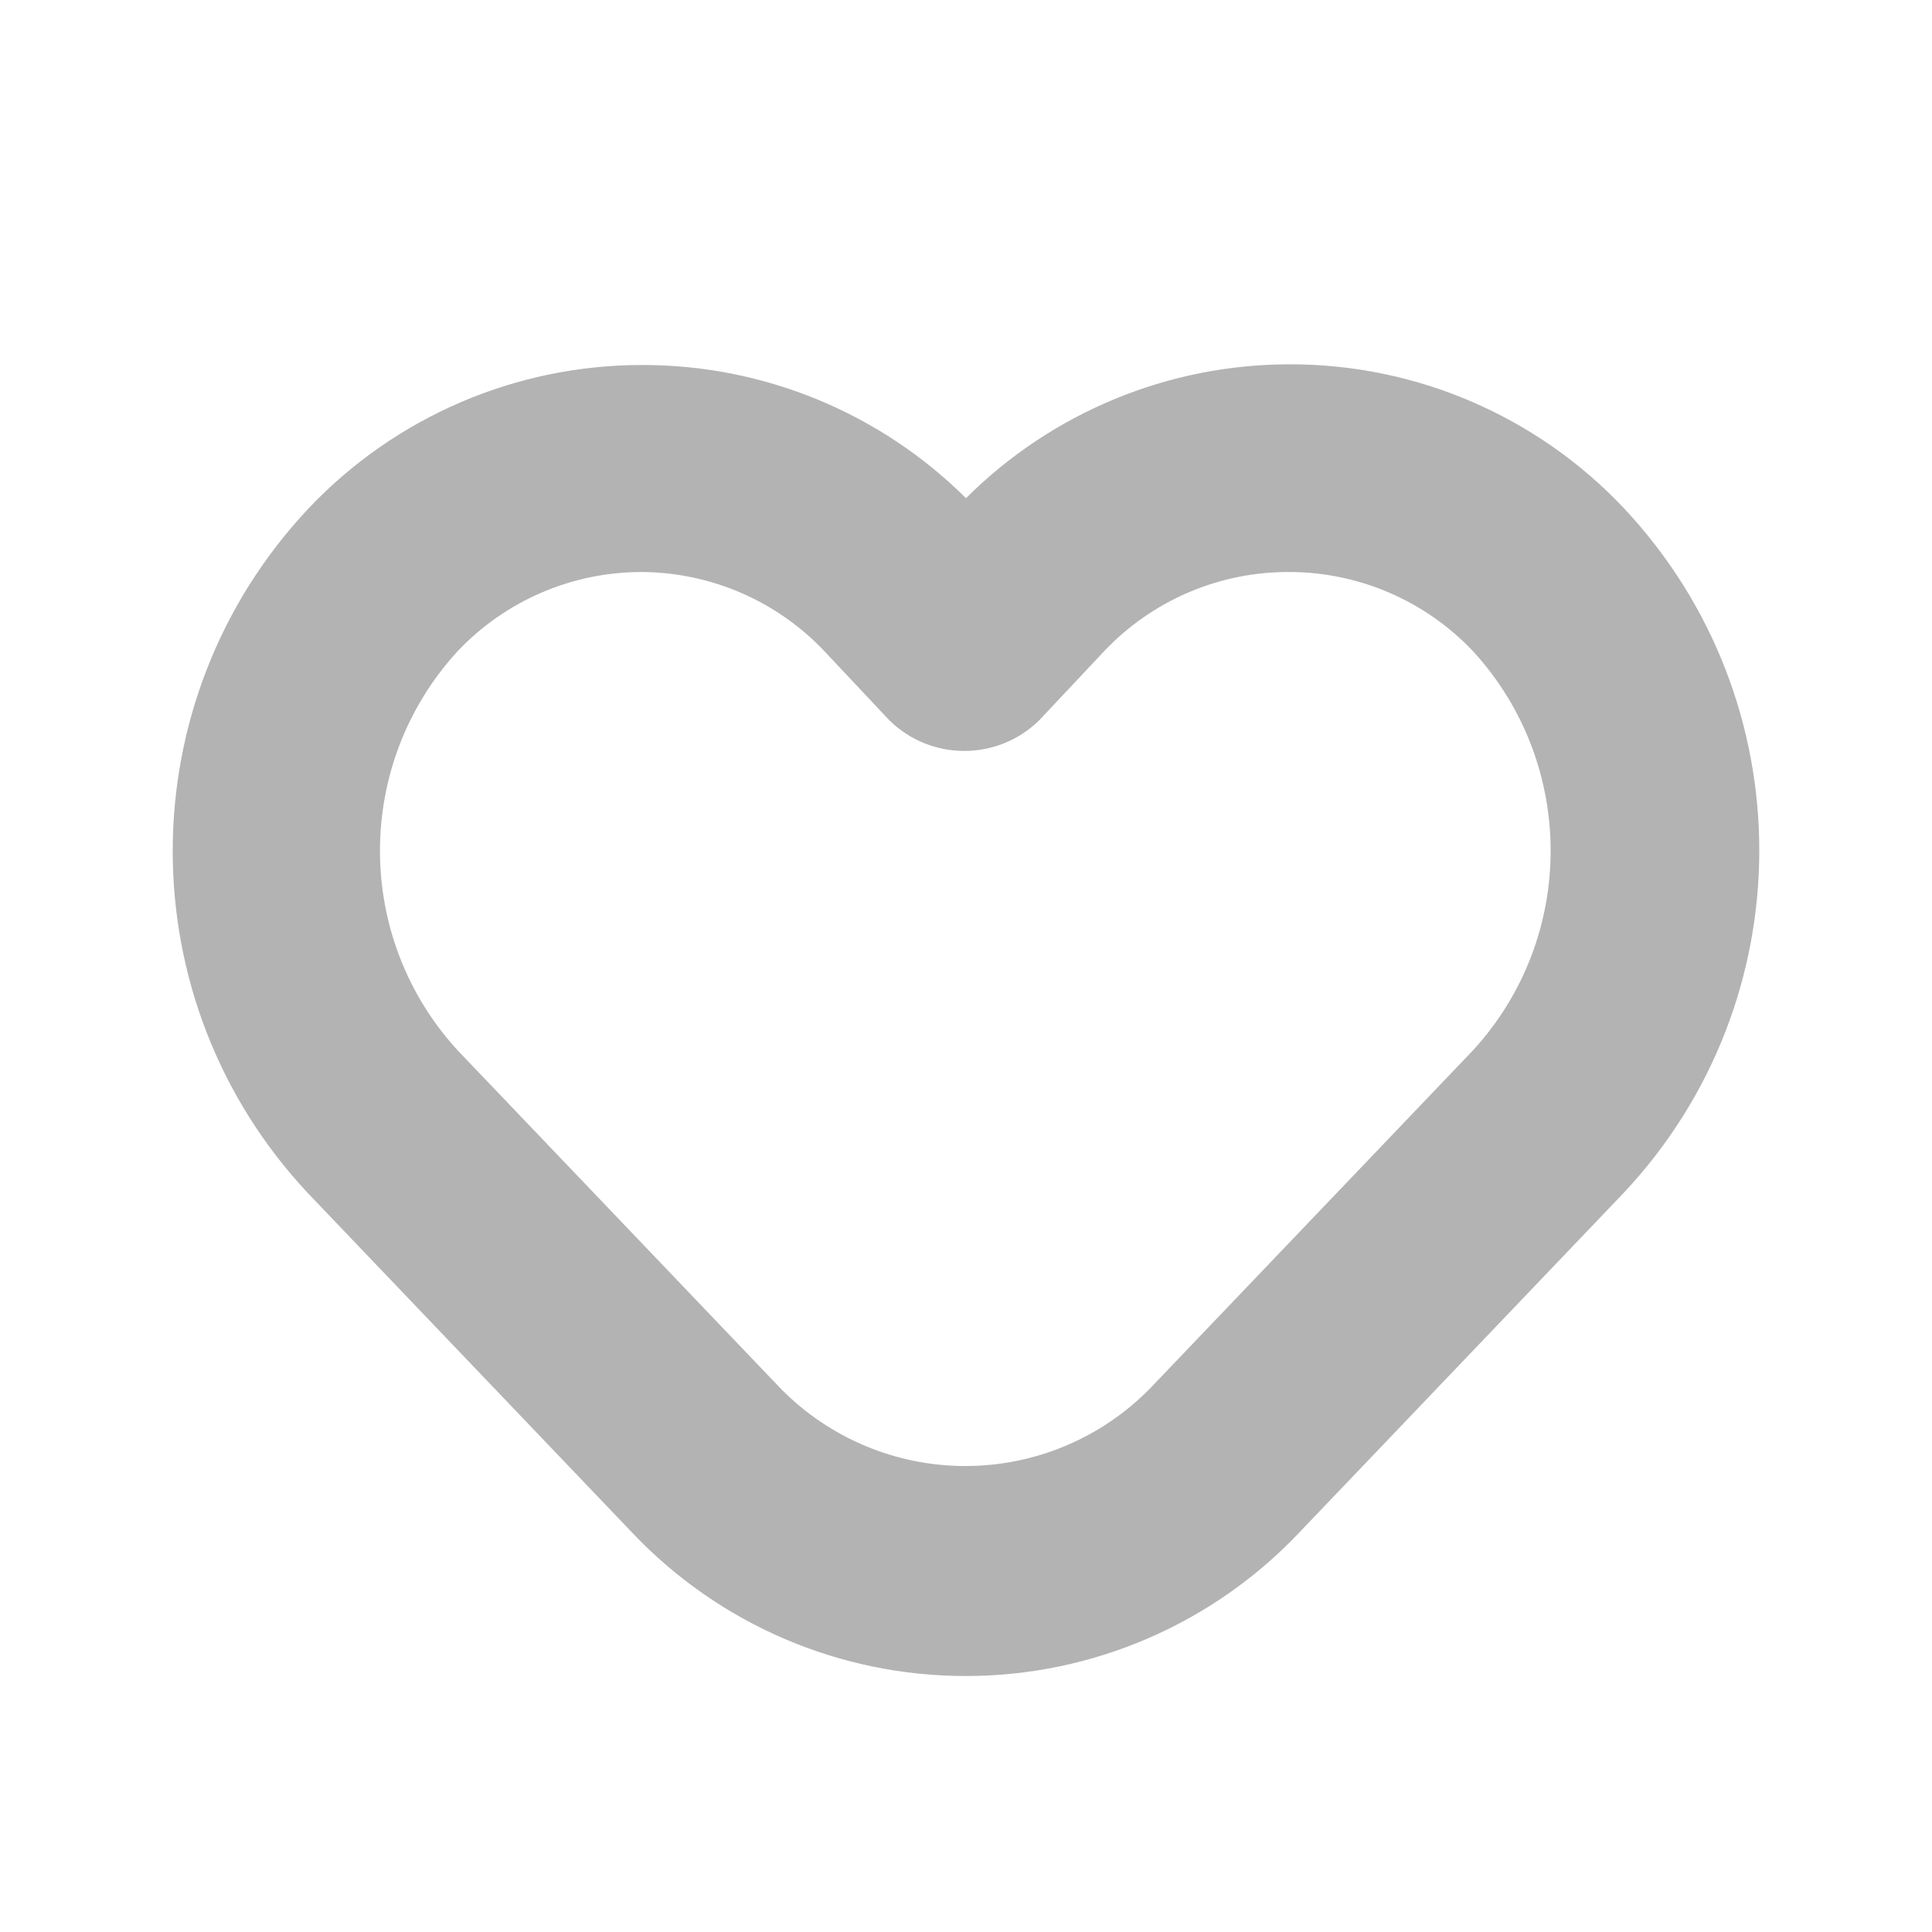
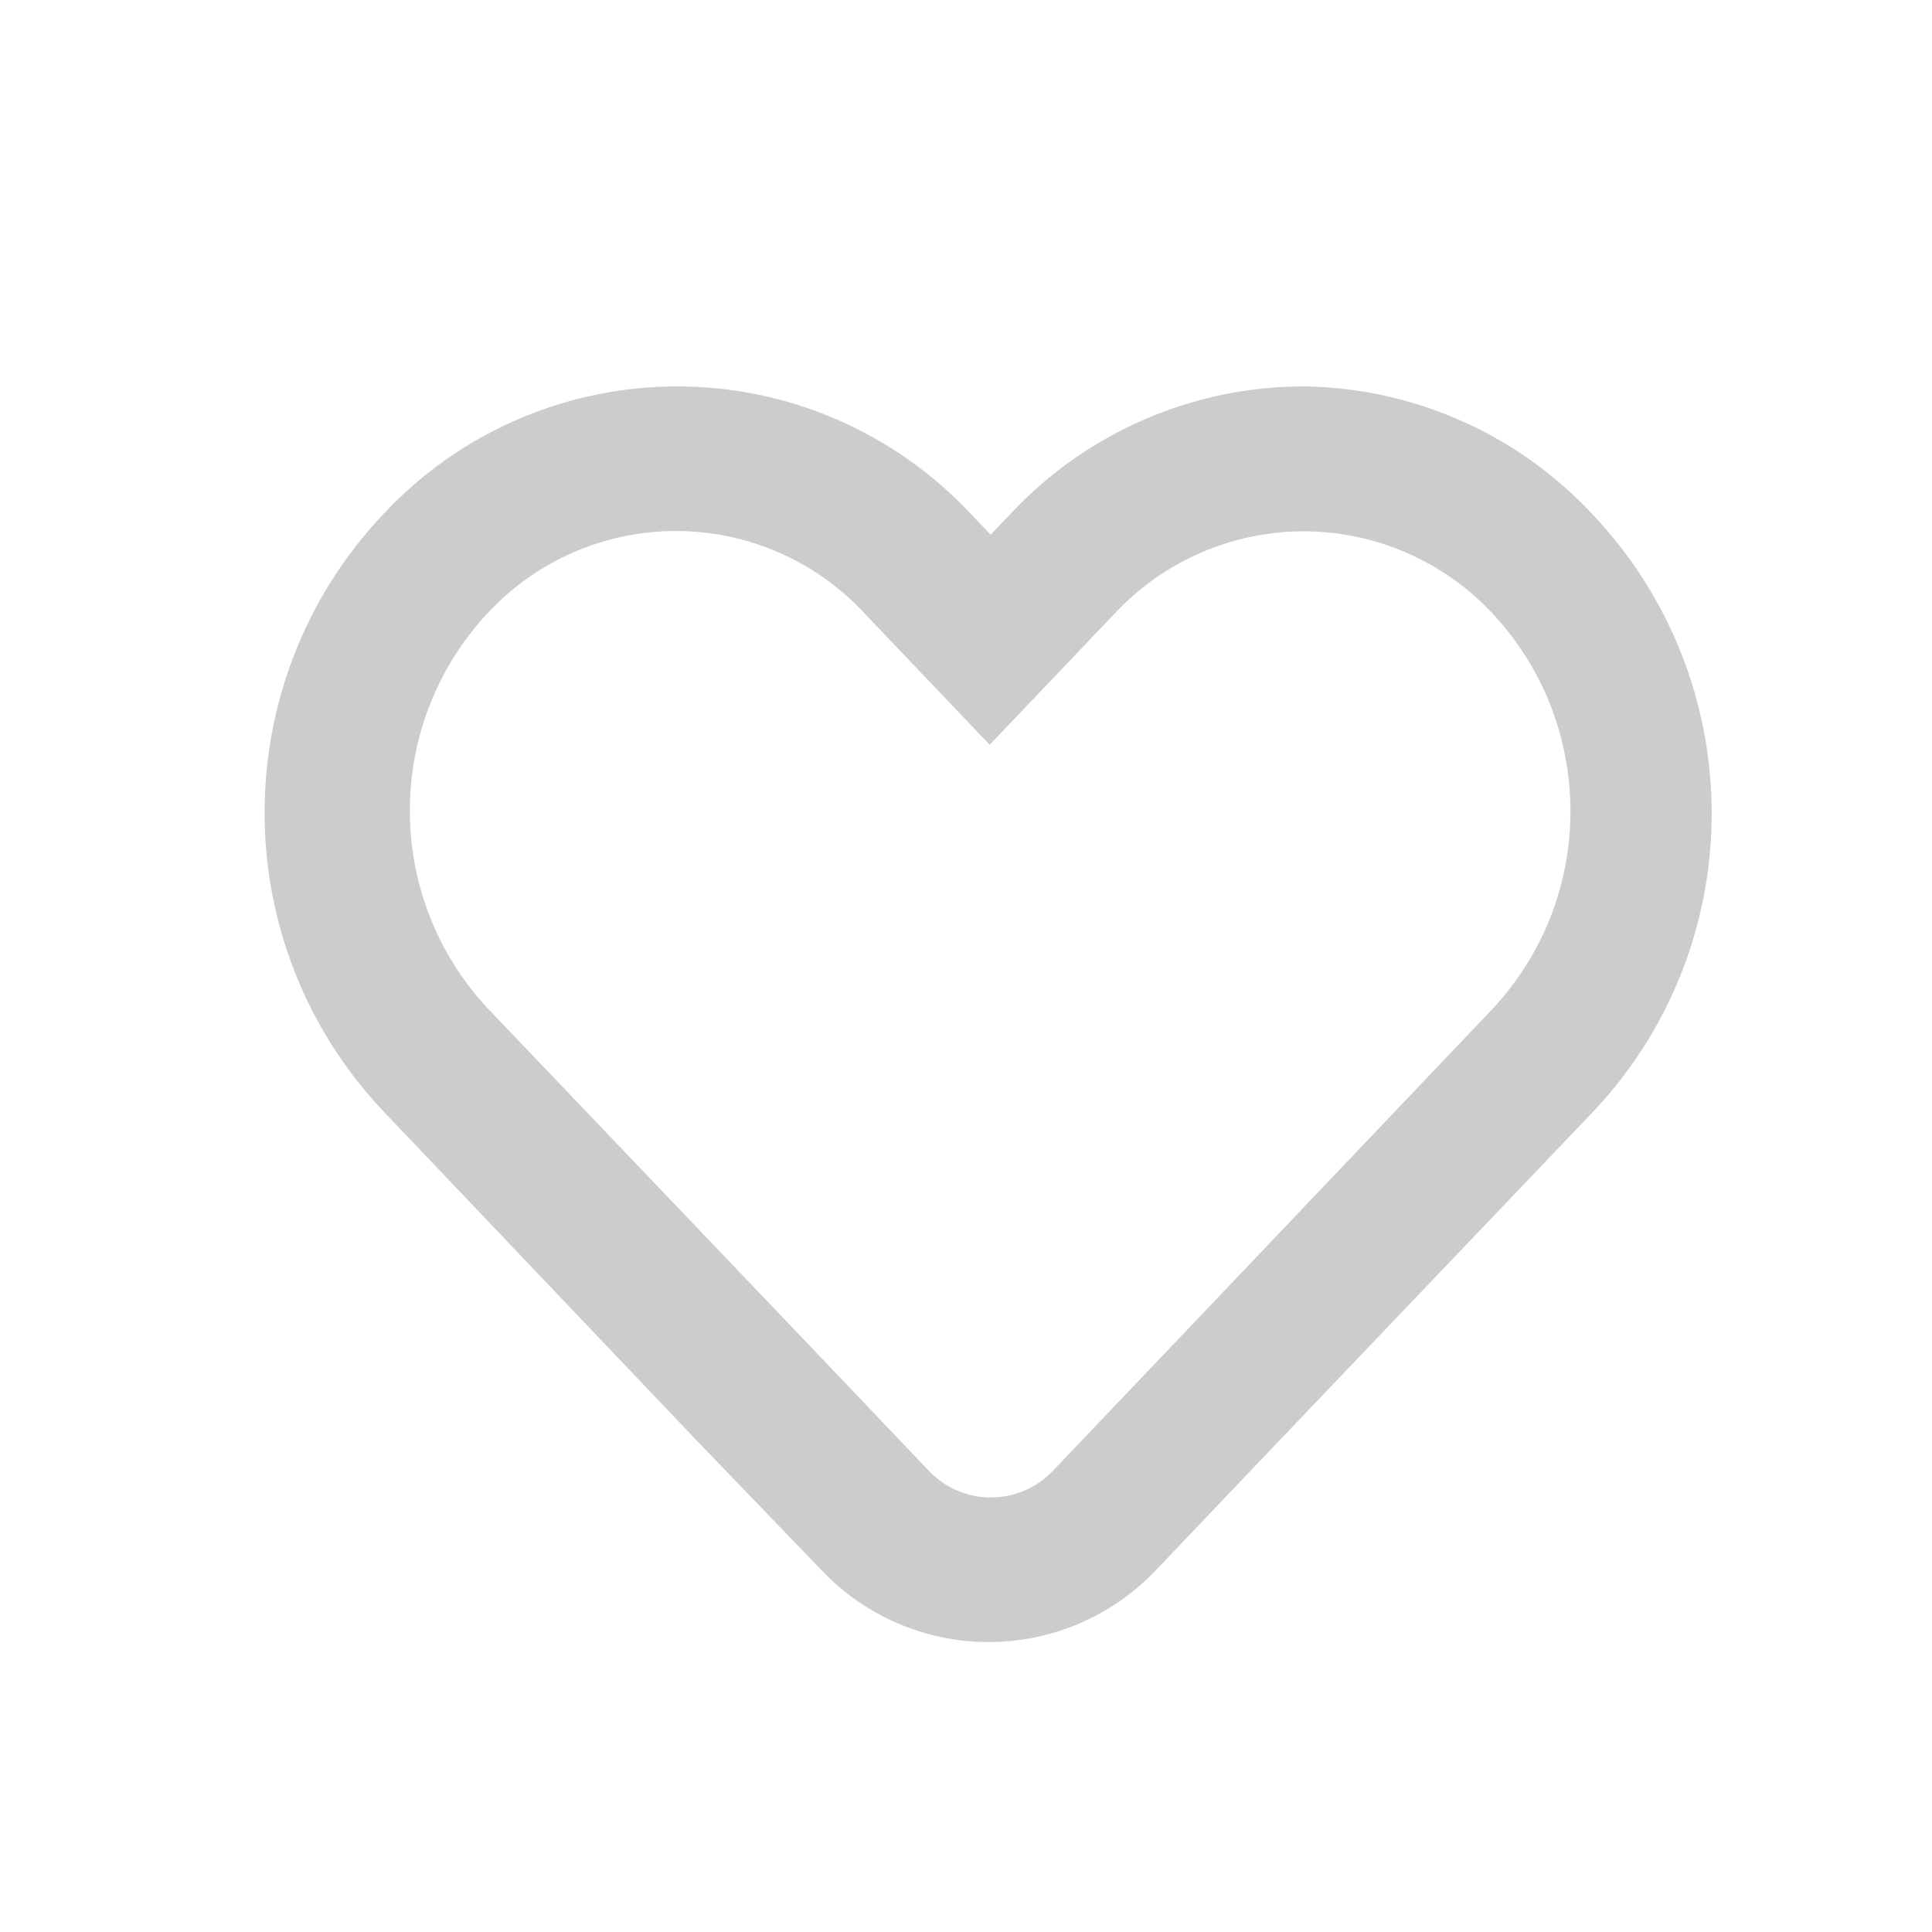
- <svg xmlns="http://www.w3.org/2000/svg" id="图层_1" data-name="图层 1" viewBox="0 0 28 28">
+ <svg xmlns="http://www.w3.org/2000/svg" id="图层_1" data-name="图层 1" viewBox="0 0 40 40">
  <defs>
-     <style>.cls-1{fill:#b3b3b3;}</style>
+     <style>.cls-1{fill:#ccc;}</style>
  </defs>
-   <path class="cls-1" d="M14,24.29a6.65,6.65,0,0,1-4.84-2.08L4.47,17.3a7.25,7.25,0,0,1,0-9.93A6.65,6.65,0,0,1,9.31,5.29h0A6.64,6.64,0,0,1,14,7.22a6.64,6.64,0,0,1,4.69-1.94h0a6.64,6.64,0,0,1,4.84,2.08,7.25,7.25,0,0,1,0,9.93L18.84,22.2A6.65,6.65,0,0,1,14,24.29Zm-4.7-16A3.67,3.67,0,0,0,6.63,9.44a4.28,4.28,0,0,0,0,5.78l4.69,4.91a3.75,3.75,0,0,0,5.34,0l4.69-4.91a4.28,4.28,0,0,0,0-5.78A3.67,3.67,0,0,0,18.7,8.29h0A3.67,3.67,0,0,0,16,9.44h0l-.94,1a1.55,1.55,0,0,1-2.17,0l-.94-1A3.67,3.67,0,0,0,9.31,8.29Z" />
+   <path class="cls-1" d="M27,11a5.36,5.36,0,0,1,3.9,1.7h0a6,6,0,0,1,0,8.19l-6.49,6.82h0l-2.6,2.73a1.77,1.77,0,0,1-2.59,0l-2.6-2.73L10.1,20.88a6,6,0,0,1,0-8.19h0a5.32,5.32,0,0,1,7.79,0l2.6,2.73,2.6-2.73A5.36,5.36,0,0,1,27,11m0-3a8.31,8.31,0,0,0-6.07,2.63l-.42.44-.42-.44a8.32,8.32,0,0,0-12.14,0A9,9,0,0,0,7.93,23l6.49,6.82L17,32.5a4.77,4.77,0,0,0,6.94,0l2.6-2.73L33,23a9,9,0,0,0,0-12.32A8.31,8.31,0,0,0,27,8Z" />
</svg>
